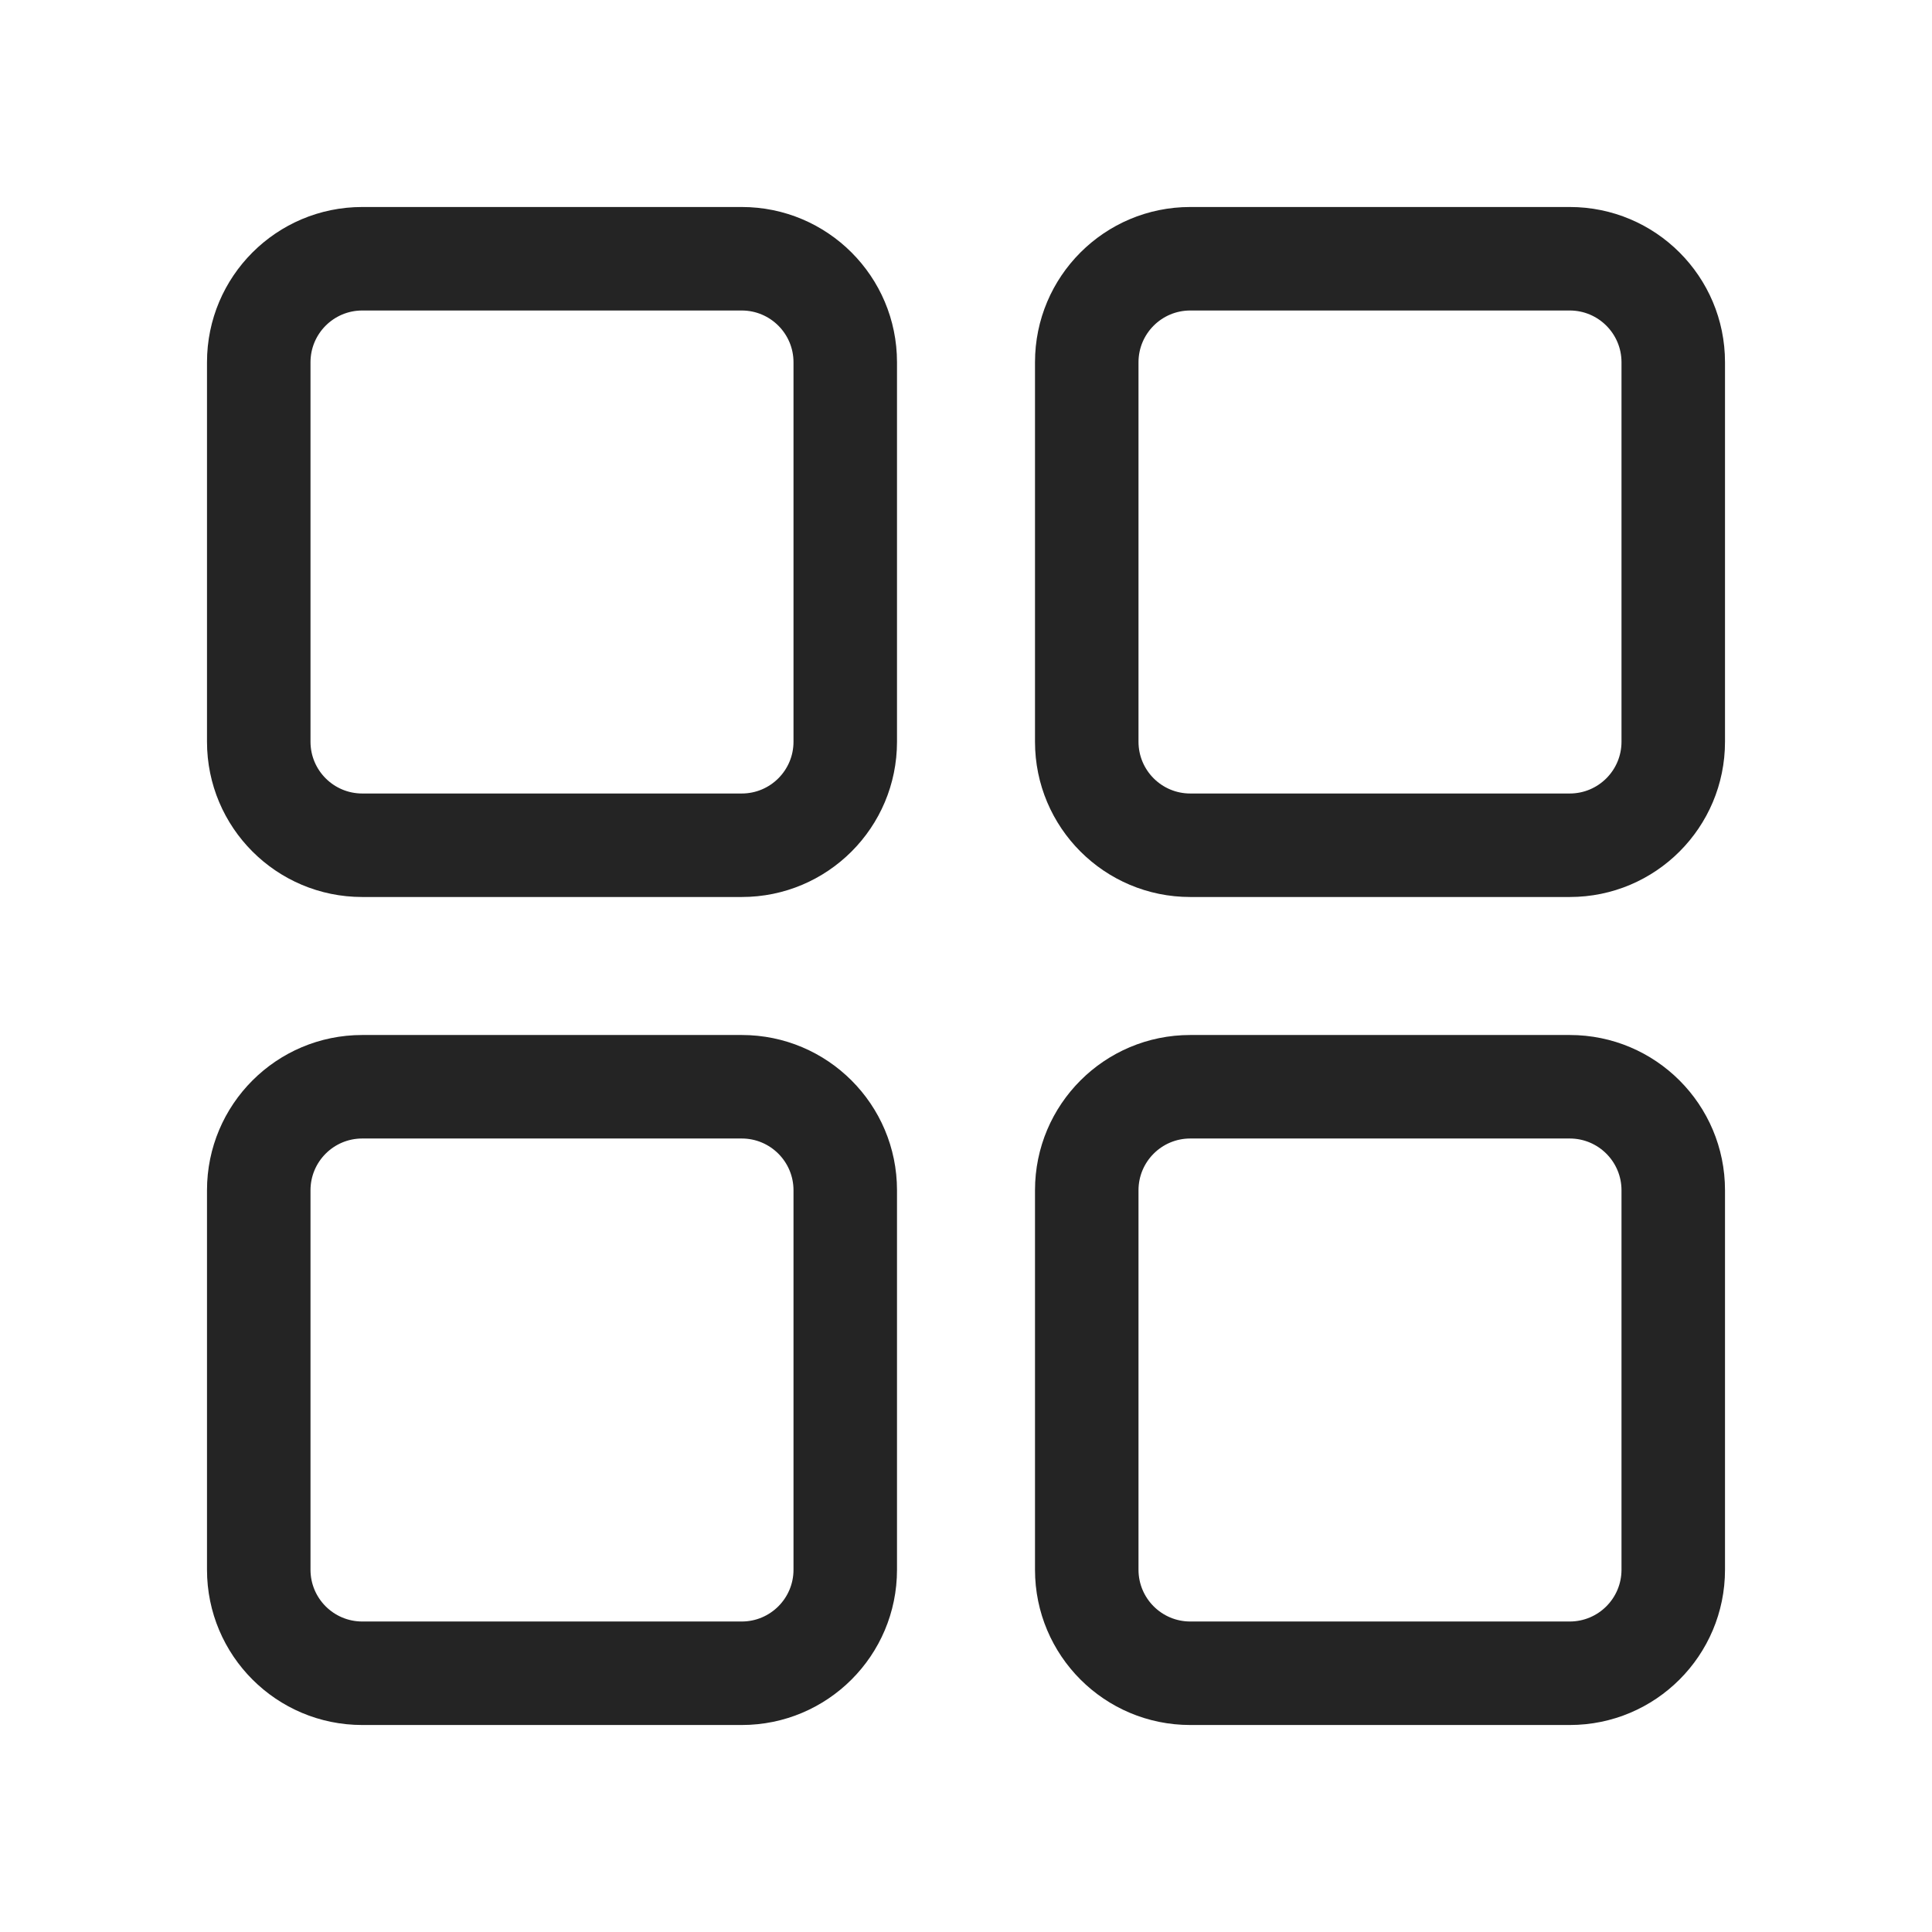
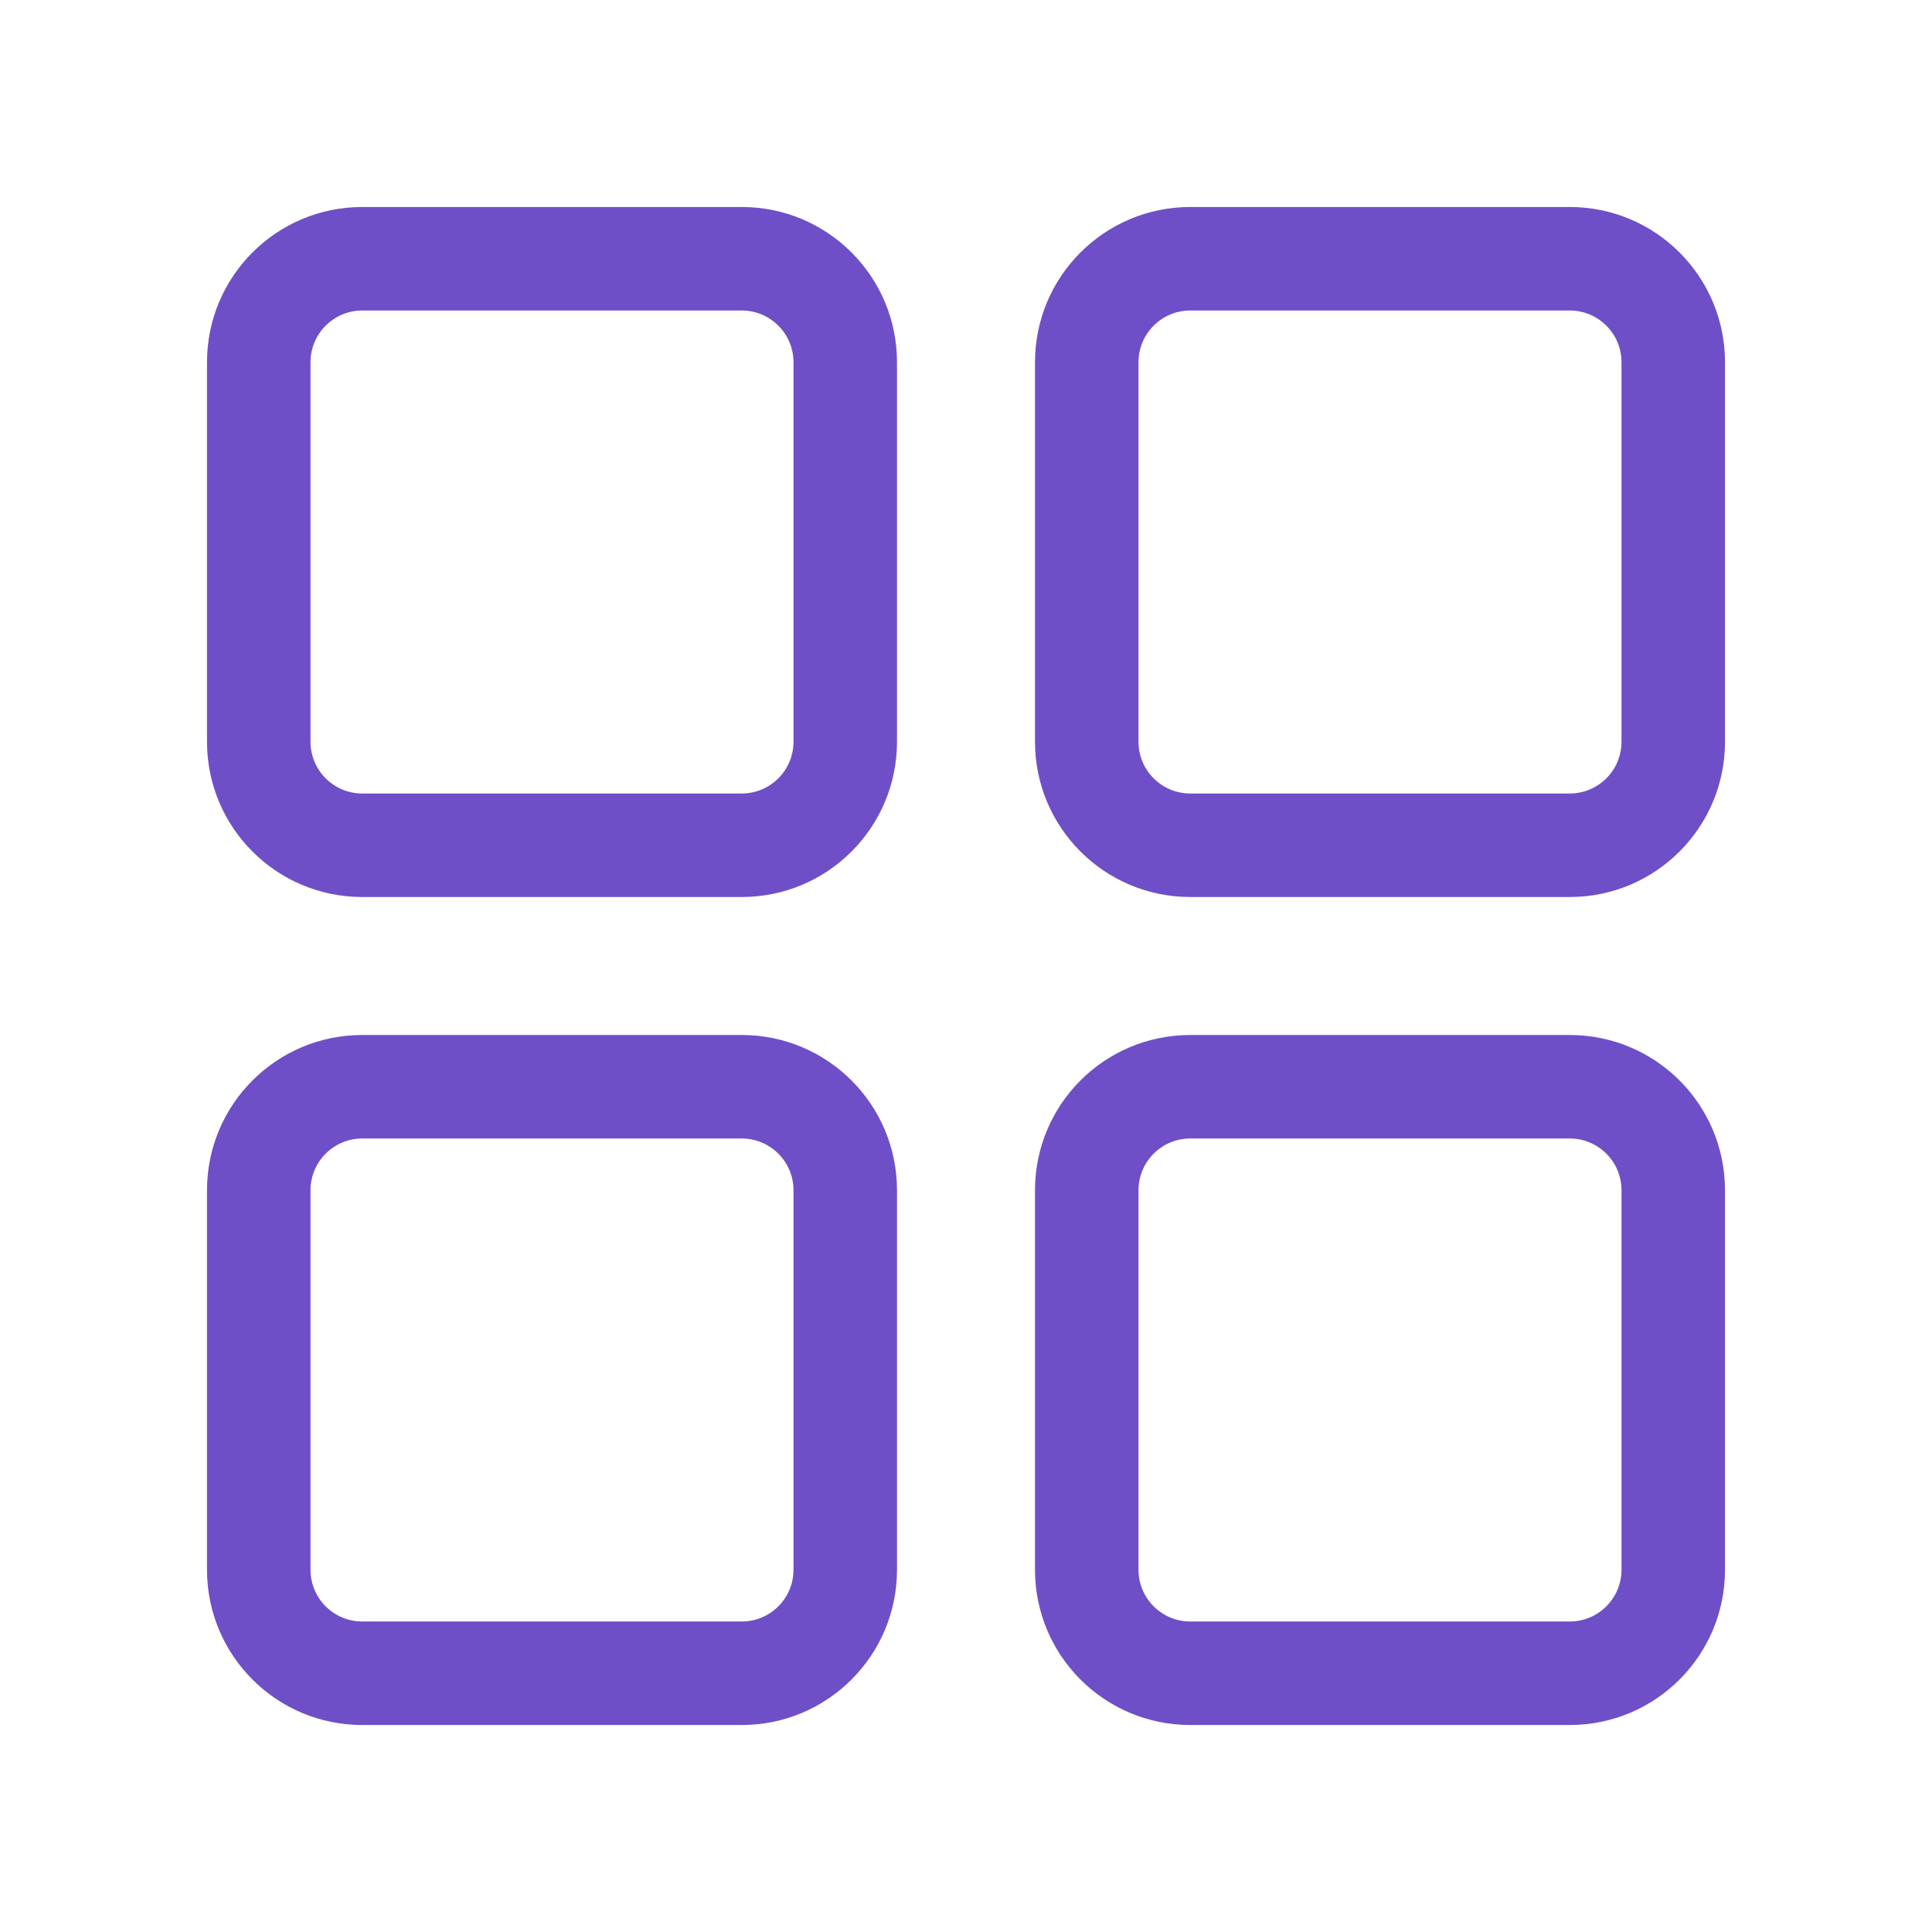
- <svg xmlns="http://www.w3.org/2000/svg" width="28" height="28" viewBox="0 0 28 28" fill="none">
-   <path d="M10.75 15C11.993 15 13 16.007 13 17.25V22.75C13 23.993 11.993 25 10.75 25H5.25C4.007 25 3 23.993 3 22.75V17.25C3 16.007 4.007 15 5.25 15H10.75ZM22.75 15C23.993 15 25 16.007 25 17.25V22.75C25 23.993 23.993 25 22.75 25H17.25C16.007 25 15 23.993 15 22.75V17.25C15 16.007 16.007 15 17.25 15H22.75ZM10.75 16.5H5.25C4.836 16.5 4.5 16.836 4.5 17.25V22.75C4.5 23.164 4.836 23.5 5.25 23.5H10.75C11.164 23.5 11.5 23.164 11.5 22.75V17.25C11.5 16.836 11.164 16.5 10.75 16.5ZM22.75 16.5H17.25C16.836 16.5 16.5 16.836 16.5 17.25V22.75C16.5 23.164 16.836 23.5 17.25 23.5H22.75C23.164 23.5 23.5 23.164 23.5 22.75V17.25C23.5 16.836 23.164 16.5 22.75 16.5ZM10.75 3C11.993 3 13 4.007 13 5.25V10.75C13 11.993 11.993 13 10.75 13H5.25C4.007 13 3 11.993 3 10.75V5.25C3 4.007 4.007 3 5.25 3H10.75ZM22.75 3C23.993 3 25 4.007 25 5.25V10.75C25 11.993 23.993 13 22.75 13H17.25C16.007 13 15 11.993 15 10.75V5.25C15 4.007 16.007 3 17.25 3H22.75ZM10.75 4.5H5.25C4.836 4.5 4.5 4.836 4.5 5.25V10.75C4.5 11.164 4.836 11.5 5.25 11.5H10.75C11.164 11.5 11.5 11.164 11.5 10.75V5.25C11.5 4.836 11.164 4.5 10.75 4.5ZM22.75 4.5H17.25C16.836 4.5 16.5 4.836 16.5 5.25V10.75C16.5 11.164 16.836 11.5 17.25 11.5H22.75C23.164 11.5 23.5 11.164 23.5 10.75V5.25C23.5 4.836 23.164 4.5 22.75 4.5Z" fill="#242424" />
+ <svg xmlns="http://www.w3.org/2000/svg" width="28" height="28" viewBox="0 0 28 28" fill="#6E4FC8">
+   <path d="M10.75 15C11.993 15 13 16.007 13 17.25V22.75C13 23.993 11.993 25 10.75 25H5.25C4.007 25 3 23.993 3 22.75V17.25C3 16.007 4.007 15 5.25 15H10.75ZM22.75 15C23.993 15 25 16.007 25 17.25V22.75C25 23.993 23.993 25 22.75 25H17.25C16.007 25 15 23.993 15 22.75V17.25C15 16.007 16.007 15 17.25 15H22.75ZM10.75 16.5H5.25C4.836 16.5 4.5 16.836 4.5 17.25V22.75C4.5 23.164 4.836 23.5 5.25 23.5H10.75C11.164 23.5 11.5 23.164 11.5 22.75V17.25C11.5 16.836 11.164 16.5 10.75 16.5ZM22.75 16.5H17.25C16.836 16.5 16.5 16.836 16.5 17.25V22.75C16.5 23.164 16.836 23.5 17.25 23.5H22.75C23.164 23.5 23.5 23.164 23.5 22.75V17.25C23.5 16.836 23.164 16.5 22.75 16.5ZM10.75 3C11.993 3 13 4.007 13 5.25V10.75C13 11.993 11.993 13 10.75 13H5.25C4.007 13 3 11.993 3 10.75V5.25C3 4.007 4.007 3 5.25 3H10.75ZM22.75 3C23.993 3 25 4.007 25 5.25V10.75C25 11.993 23.993 13 22.75 13H17.25C16.007 13 15 11.993 15 10.75V5.25C15 4.007 16.007 3 17.25 3H22.75ZM10.75 4.5H5.25C4.836 4.5 4.5 4.836 4.5 5.25V10.75C4.5 11.164 4.836 11.5 5.25 11.5H10.75C11.164 11.5 11.5 11.164 11.5 10.75V5.25C11.5 4.836 11.164 4.5 10.75 4.5ZM22.75 4.5H17.25C16.836 4.5 16.5 4.836 16.5 5.25V10.75C16.5 11.164 16.836 11.5 17.25 11.5H22.75C23.164 11.5 23.5 11.164 23.5 10.75V5.25C23.5 4.836 23.164 4.5 22.75 4.5Z" fill="#6E4FC8" />
</svg>
